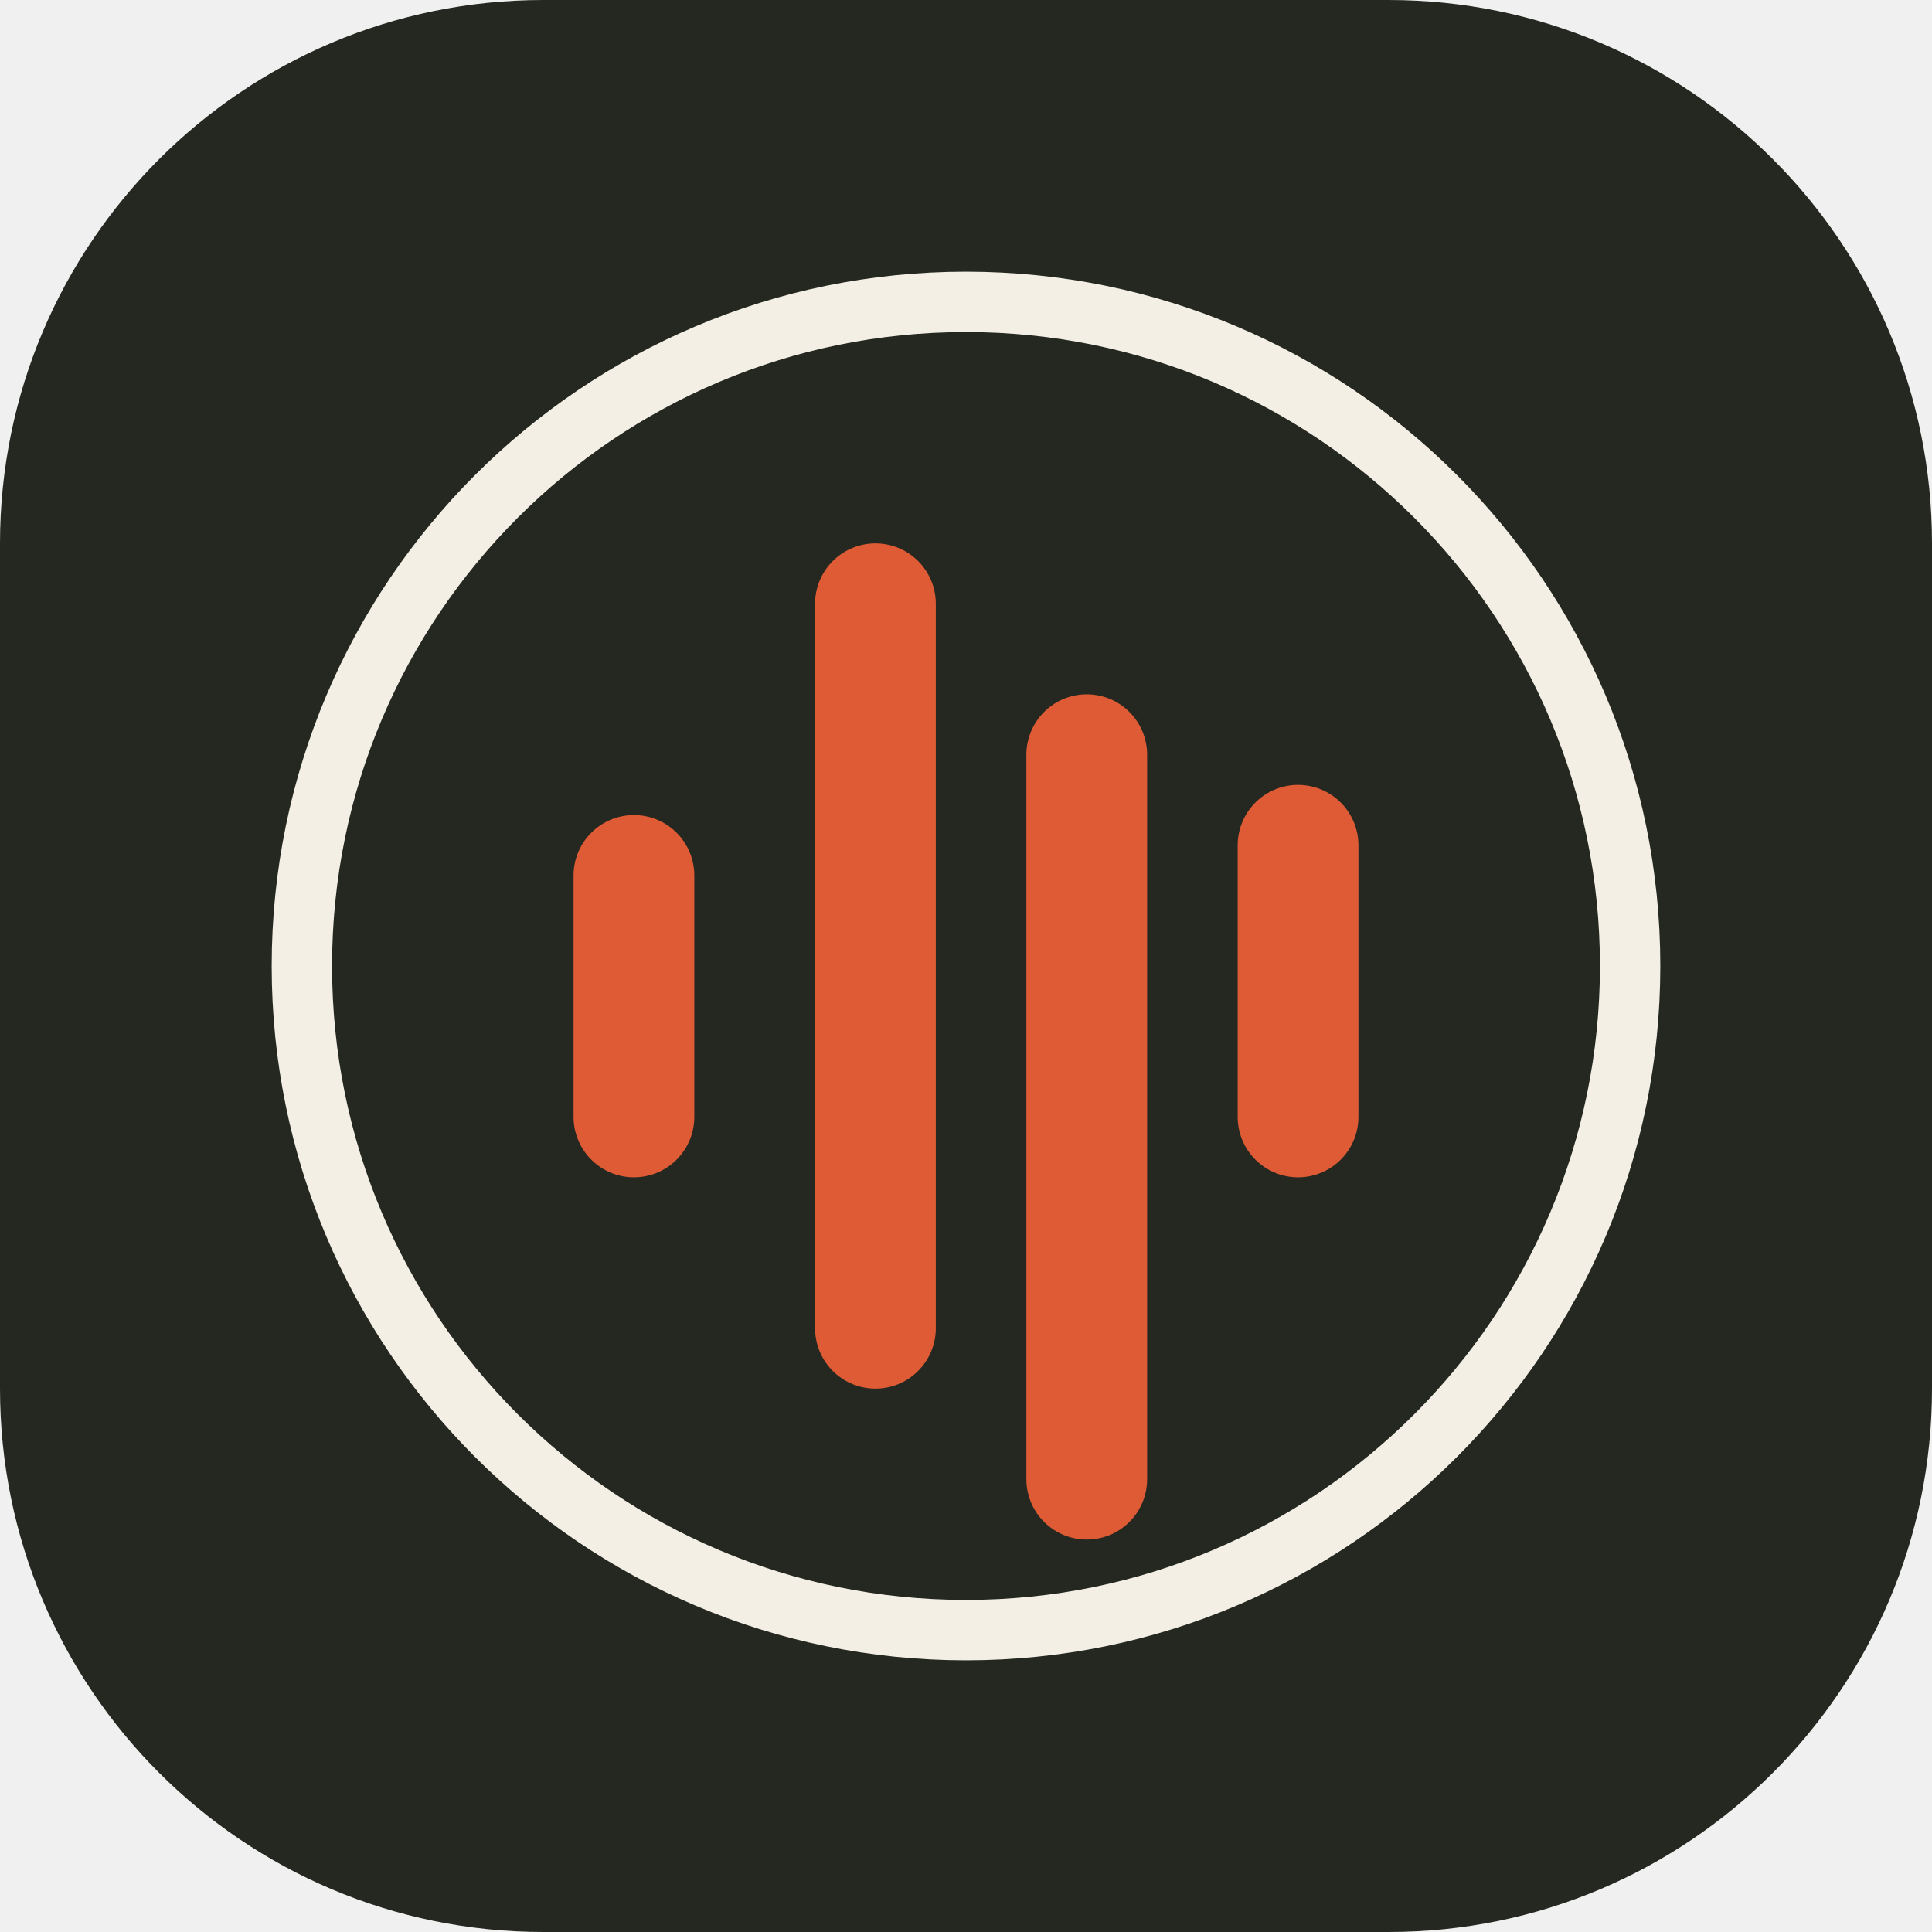
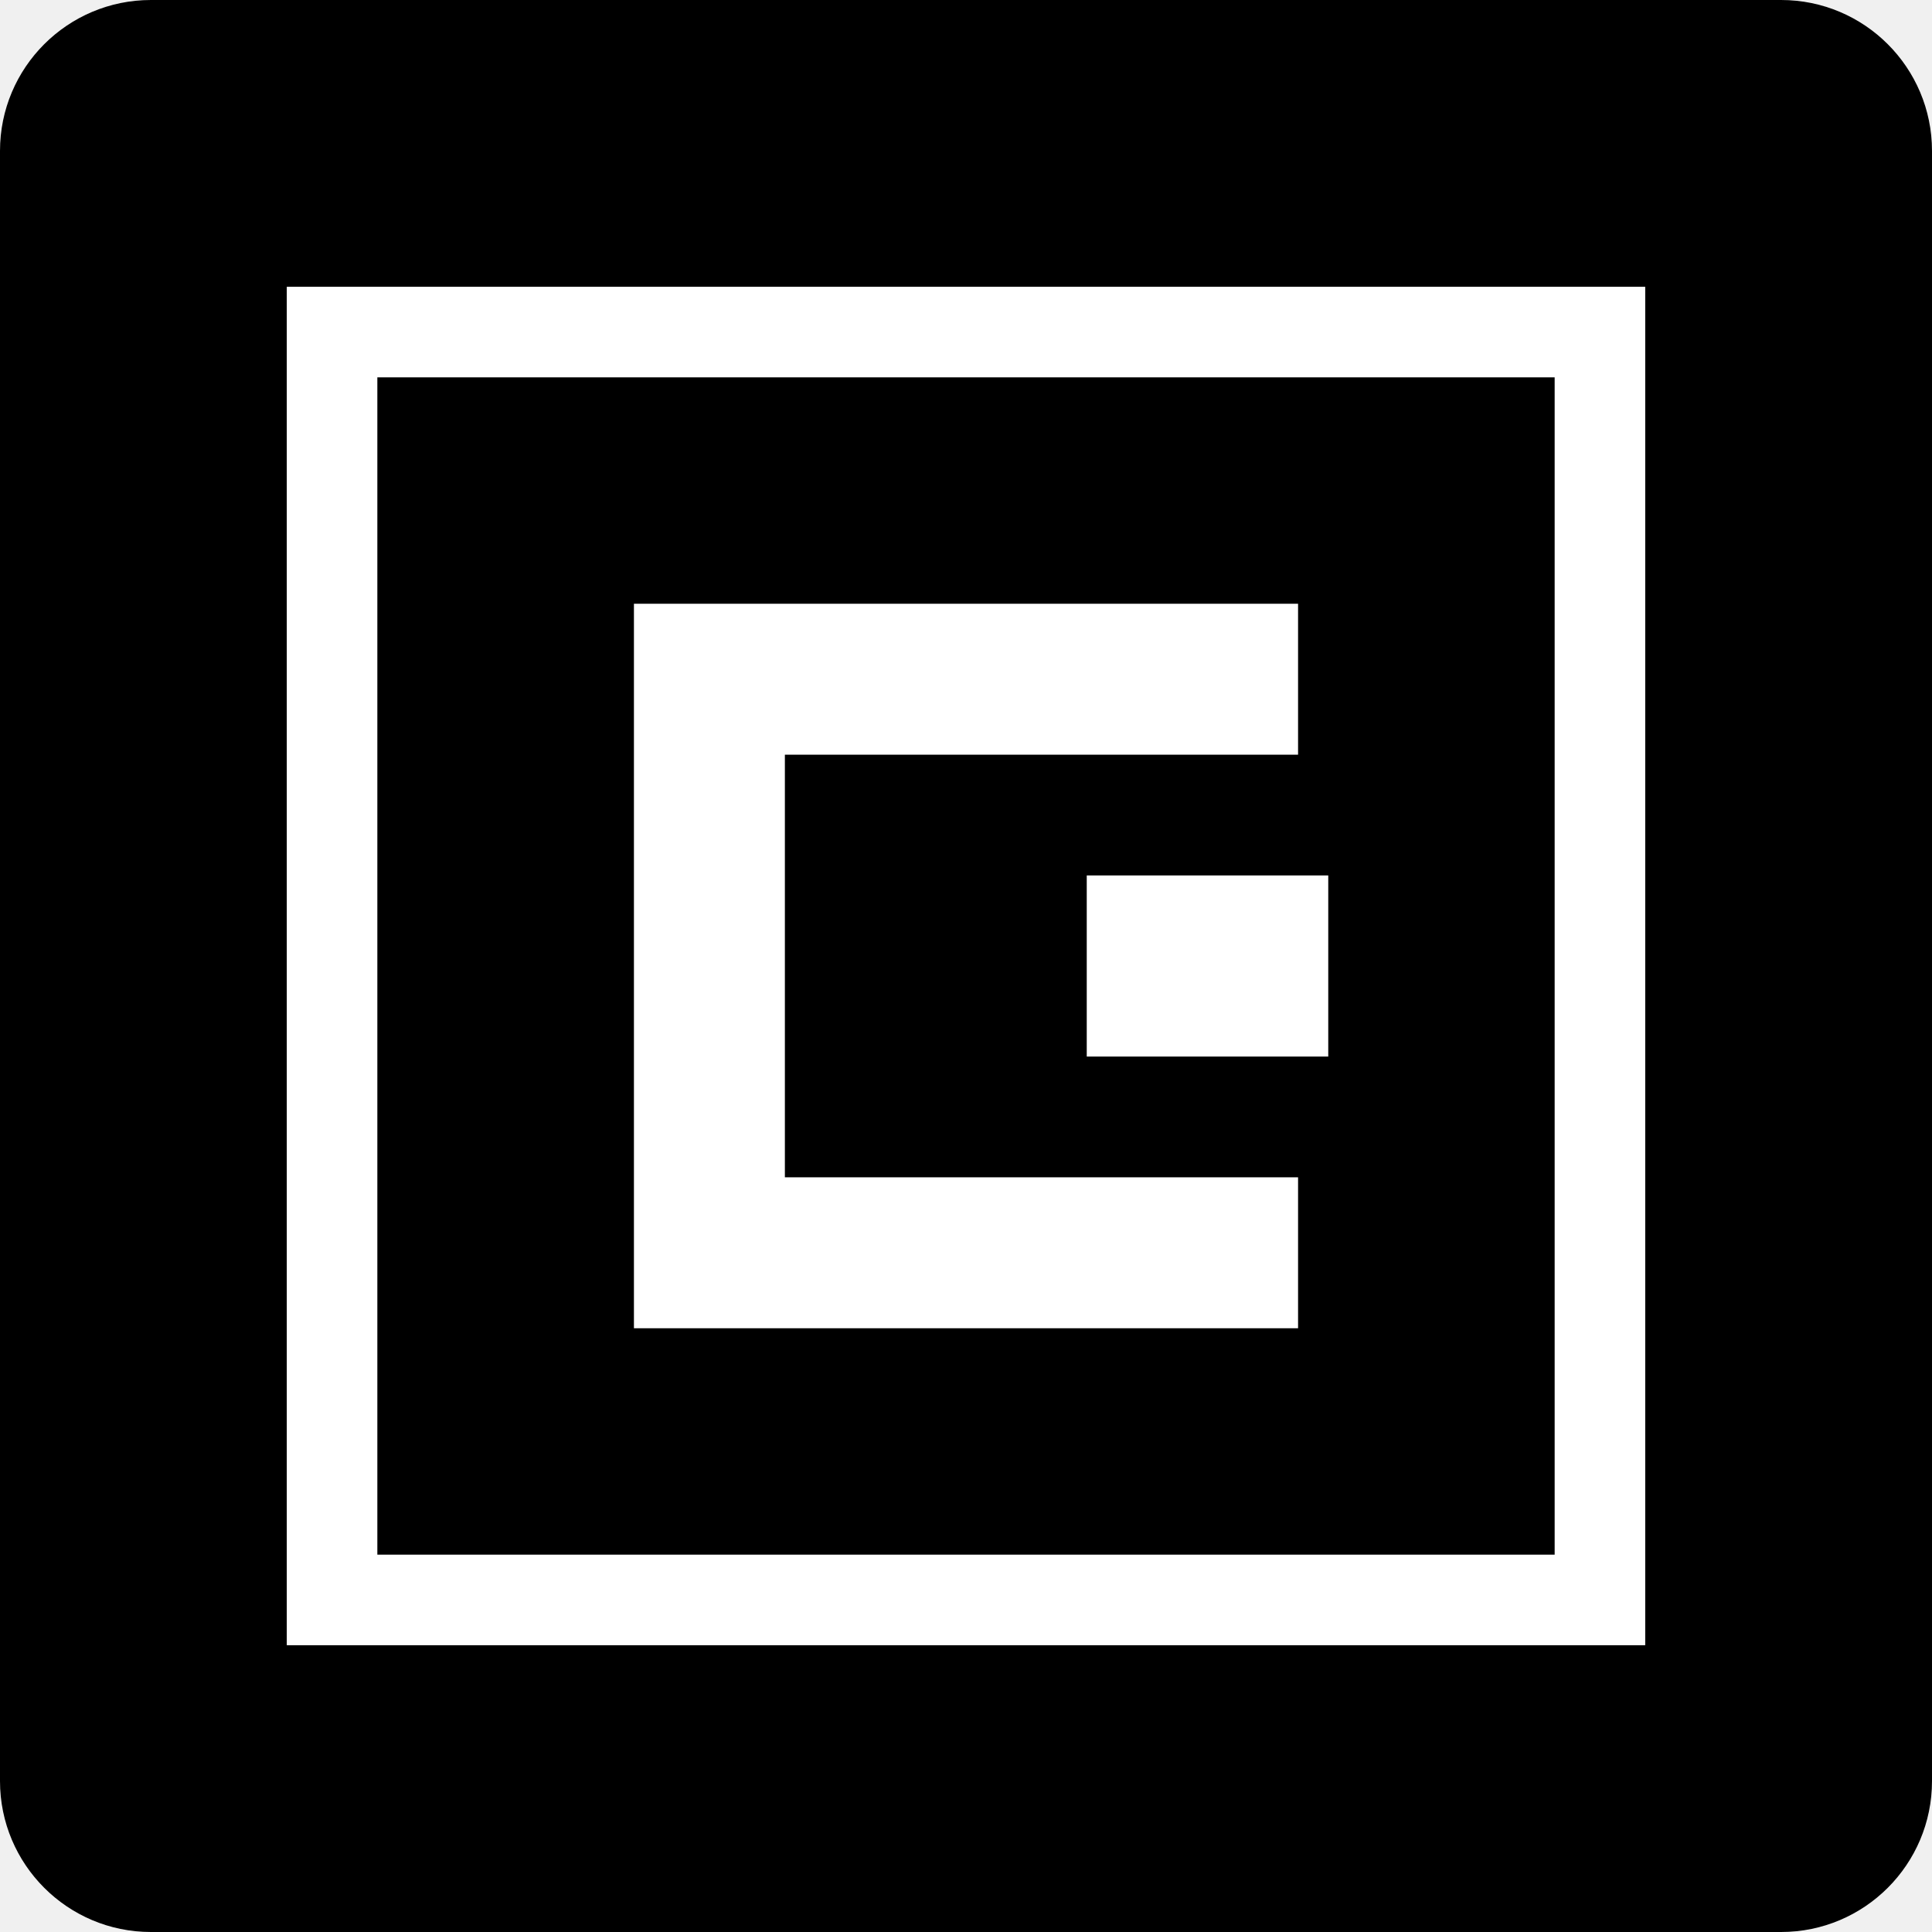
<svg xmlns="http://www.w3.org/2000/svg" viewBox="0 0 64 64">
-   <rect width="64" height="64" rx="18" fill="#252820" />
-   <circle cx="32" cy="32" r="22" fill="none" stroke="#f3efe5" stroke-width="2" />
-   <path d="M21 37v-8m8 15V20m7 29V25m7 12v-9" fill="none" stroke="#de5b35" stroke-linecap="round" stroke-width="4" />
+   <rect width="64" height="64" rx="5" fill="#000000" />
+   <path d="M11 11h42v42H11z" fill="none" stroke="#ffffff" stroke-width="3" />
+   <path d="M21 20h22v5H26v14h17v5H21z" fill="#ffffff" />
+   <path d="M36 29h8v6h-8z" fill="#ffffff" />
</svg>
